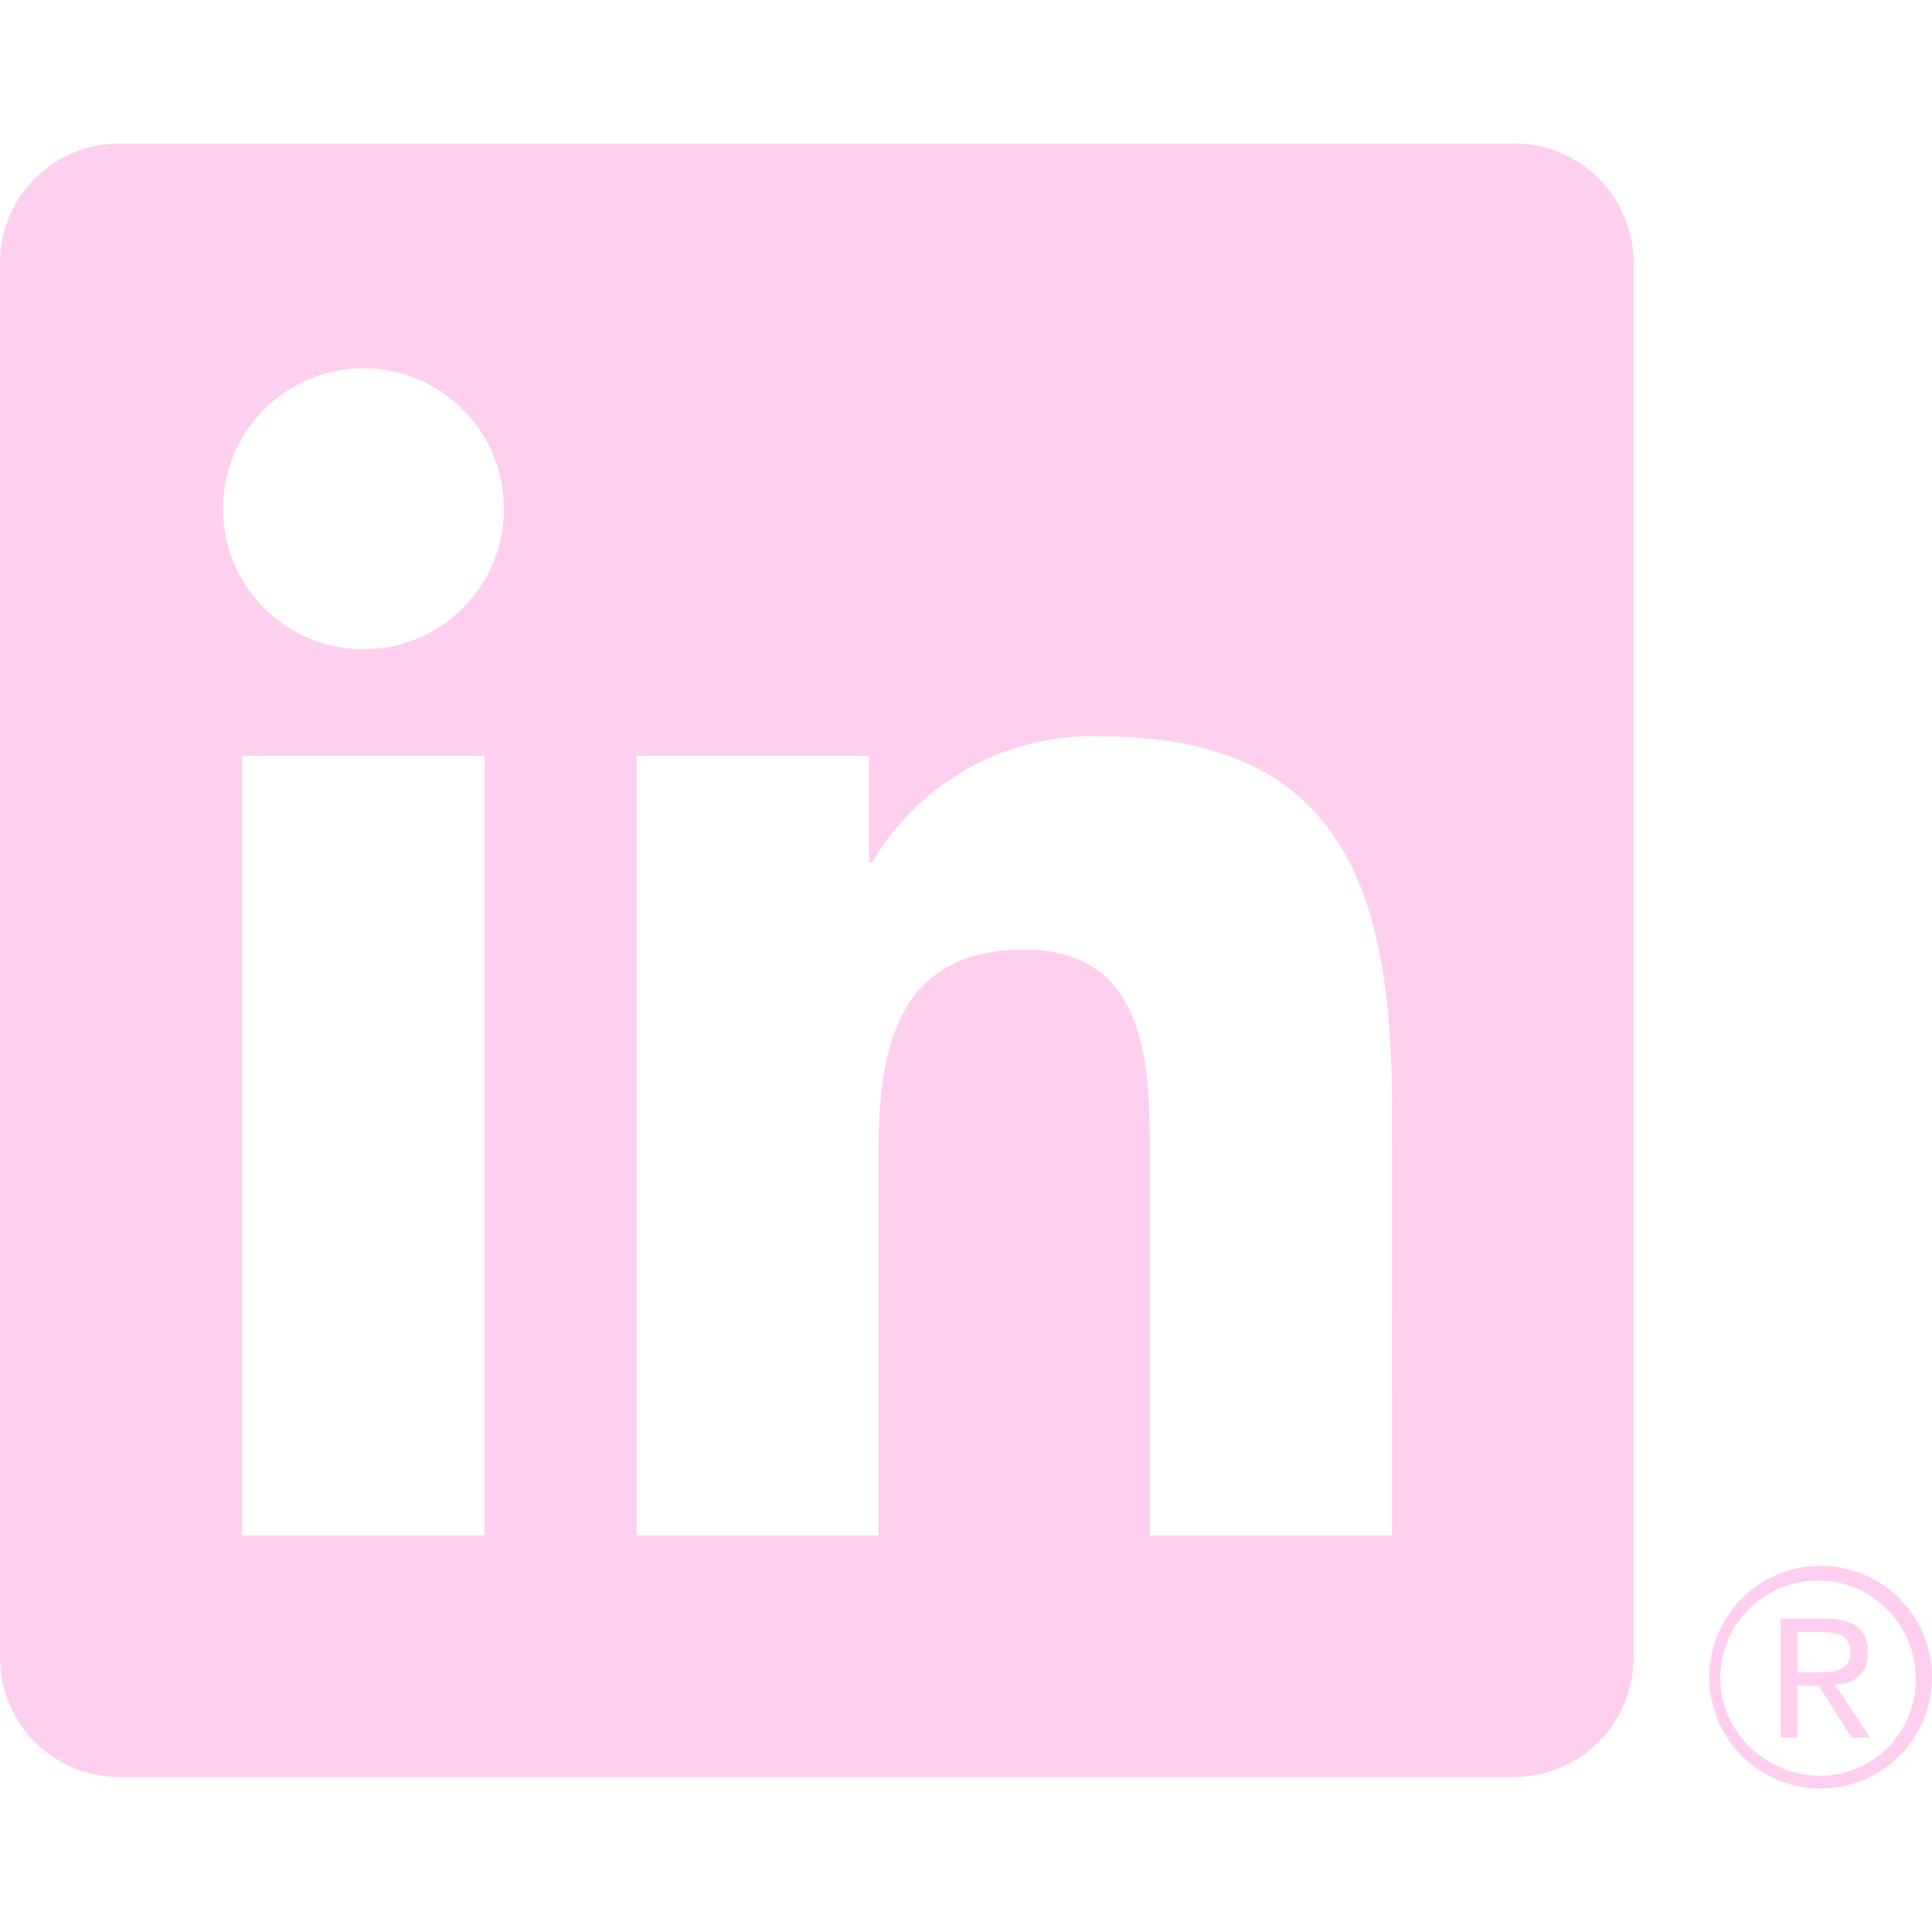
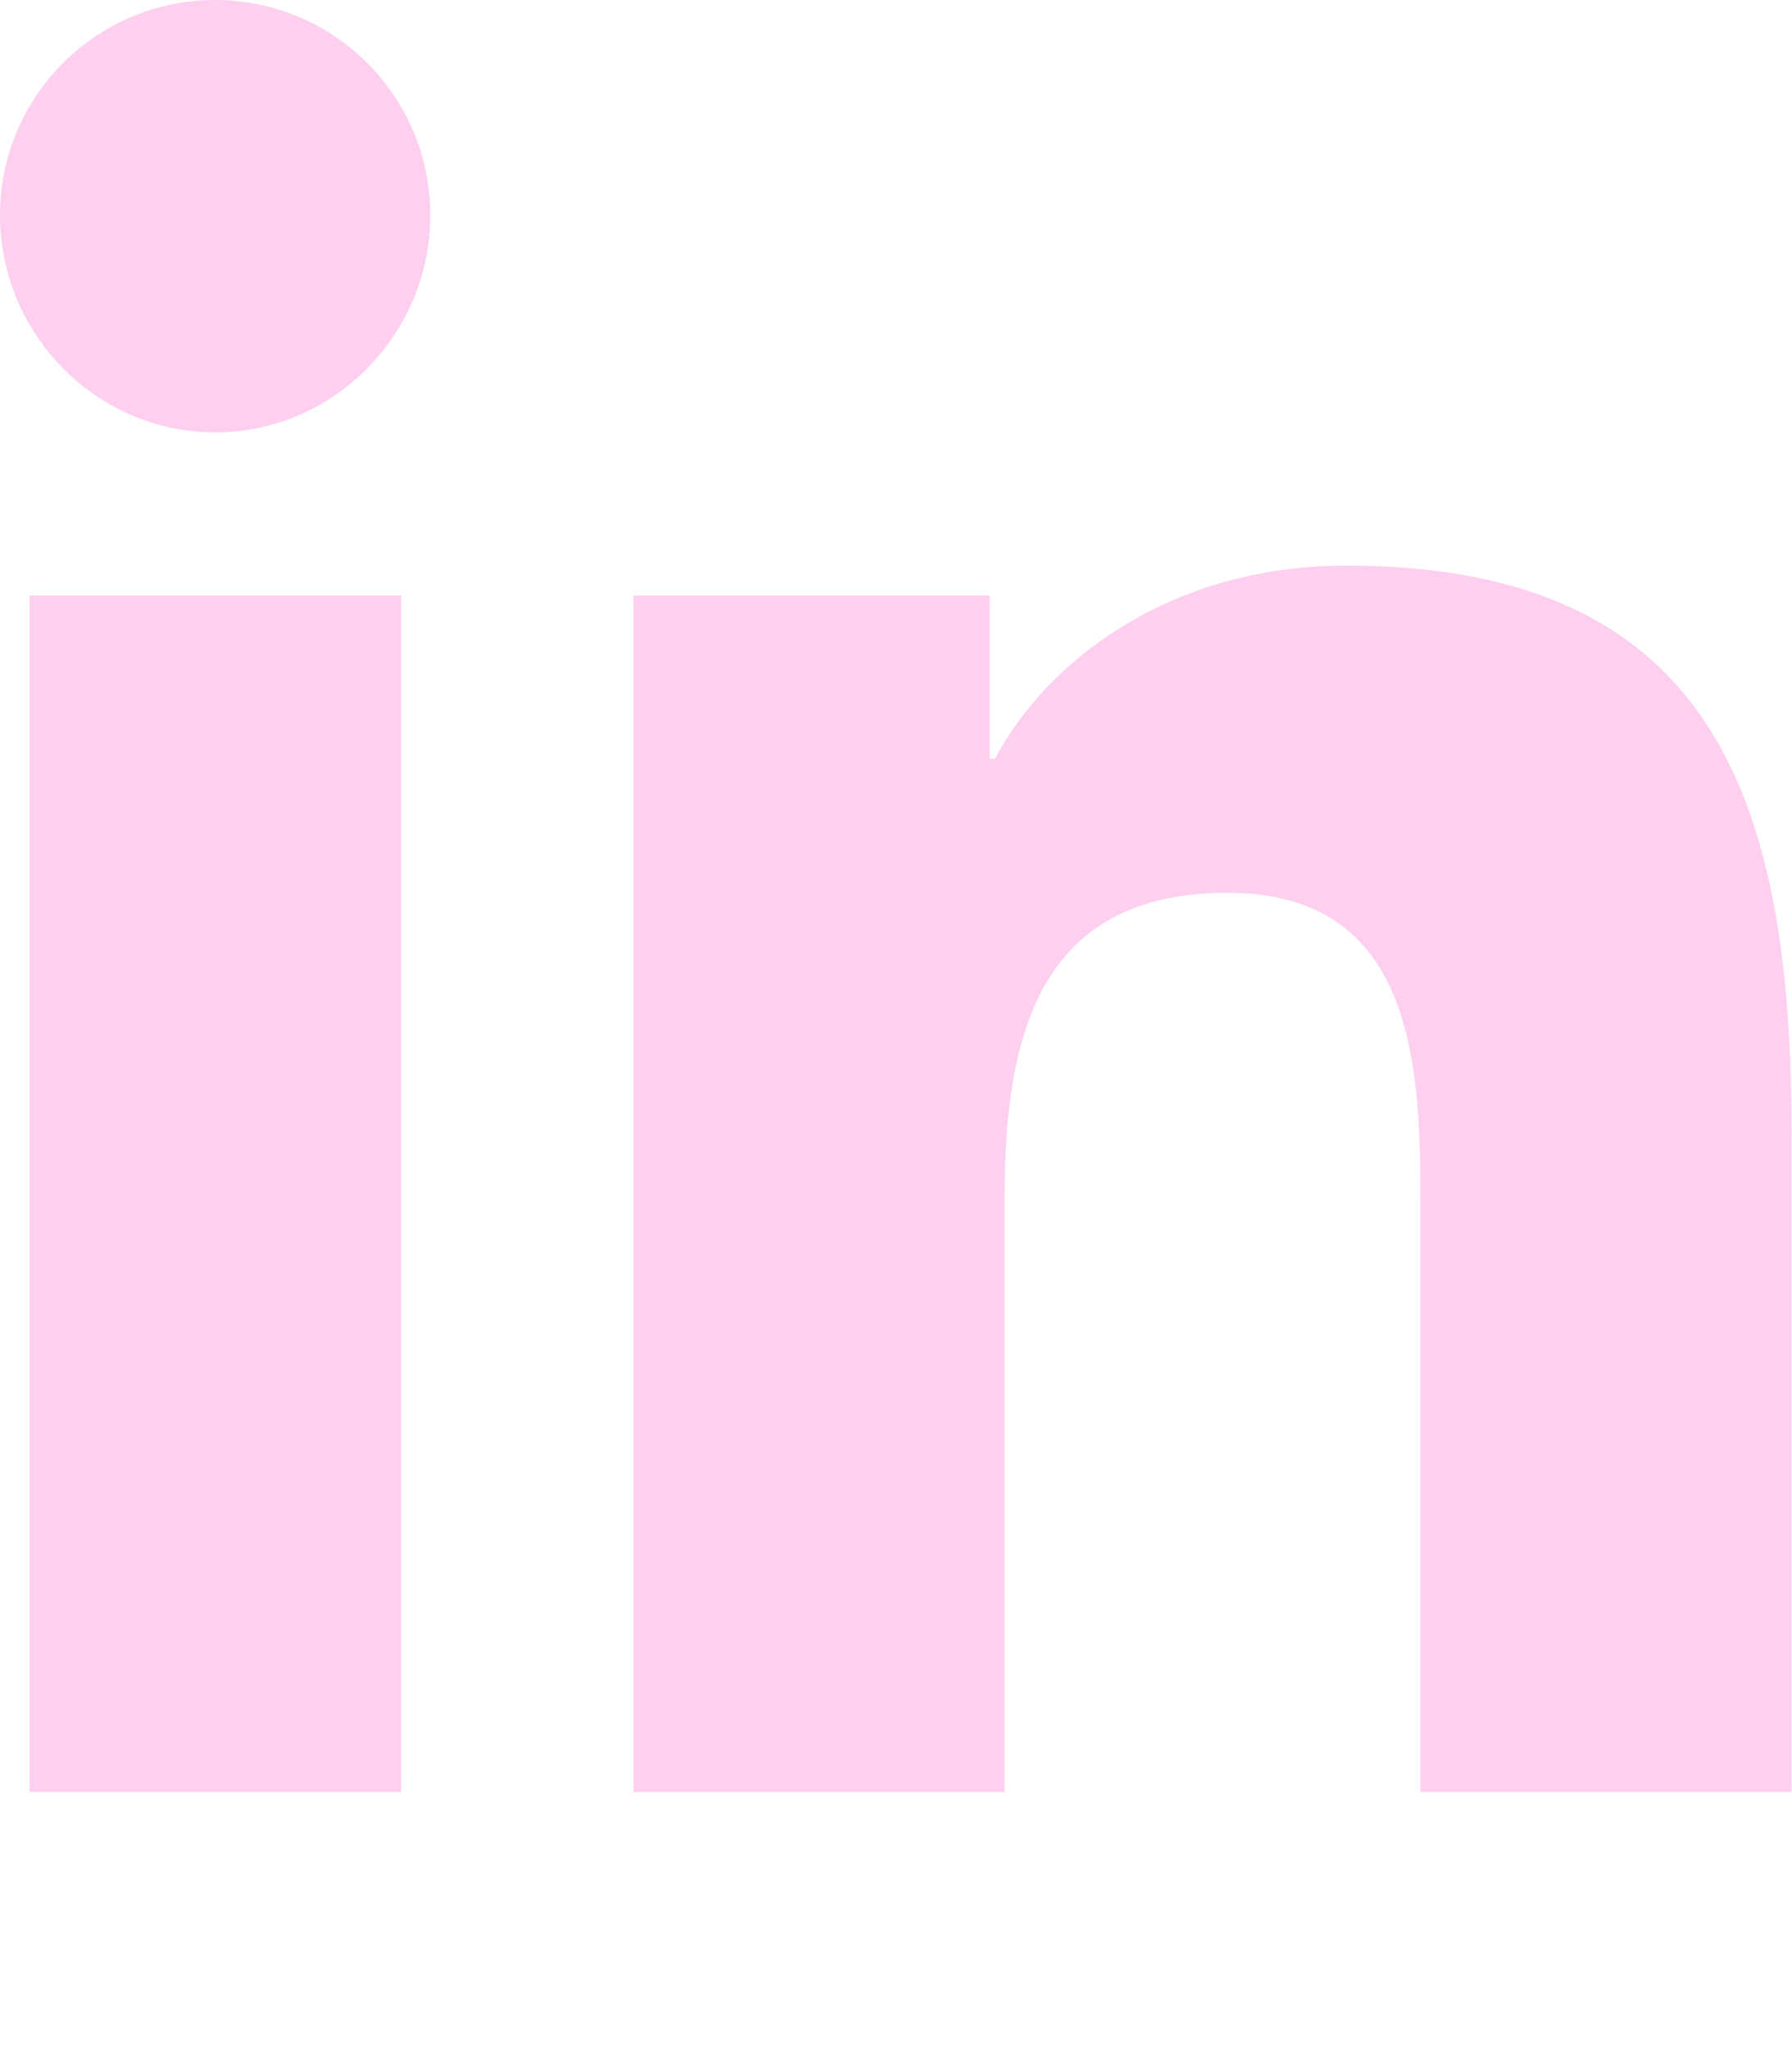
- <svg xmlns="http://www.w3.org/2000/svg" fill="#ffcfef" version="1.1" id="Capa_1" x="0px" y="0px" viewBox="0 0 24 24" style="enable-background:new 0 0 24 24;" xml:space="preserve" width="512" height="512">
-   <g>
-     <path id="Path_2525" d="M23.002,21.584h0.227l-0.435-0.658l0,0c0.266,0,0.407-0.169,0.409-0.376c0-0.008,0-0.017-0.001-0.025   c0-0.282-0.17-0.417-0.519-0.417h-0.564v1.476h0.212v-0.643h0.261L23.002,21.584z M22.577,20.774h-0.246v-0.499h0.312   c0.161,0,0.345,0.026,0.345,0.237c0,0.242-0.186,0.262-0.412,0.262" />
-     <path id="Path_2520" d="M17.291,19.073h-3.007v-4.709c0-1.123-0.02-2.568-1.564-2.568c-1.566,0-1.806,1.223-1.806,2.487v4.79H7.908   V9.389h2.887v1.323h0.04c0.589-1.006,1.683-1.607,2.848-1.564c3.048,0,3.609,2.005,3.609,4.612L17.291,19.073z M4.515,8.065   c-0.964,0-1.745-0.781-1.745-1.745c0-0.964,0.781-1.745,1.745-1.745c0.964,0,1.745,0.781,1.745,1.745   C6.26,7.284,5.479,8.065,4.515,8.065L4.515,8.065 M6.018,19.073h-3.01V9.389h3.01V19.073z M18.79,1.783H1.497   C0.68,1.774,0.01,2.429,0,3.246V20.61c0.01,0.818,0.68,1.473,1.497,1.464H18.79c0.819,0.01,1.492-0.645,1.503-1.464V3.245   c-0.012-0.819-0.685-1.474-1.503-1.463" />
-     <path id="Path_2526" d="M22.603,19.451c-0.764,0.007-1.378,0.633-1.37,1.397c0.007,0.764,0.633,1.378,1.397,1.37   c0.764-0.007,1.378-0.633,1.37-1.397c-0.007-0.754-0.617-1.363-1.37-1.37H22.603 M22.635,22.059   c-0.67,0.011-1.254-0.522-1.265-1.192c-0.011-0.67,0.523-1.222,1.193-1.233c0.67-0.011,1.222,0.523,1.233,1.193   c0,0.007,0,0.013,0,0.02C23.81,21.502,23.29,22.045,22.635,22.059h-0.031" />
-   </g>
+ <svg xmlns="http://www.w3.org/2000/svg" fill="#ffcfef" viewBox="0 0 448 512">
+   <path d="M100.3 448H7.4V148.9h92.9zM53.8 108.1C24.1 108.1 0 83.5 0 53.8a53.8 53.8 0 0 1 107.6 0c0 29.7-24.1 54.3-53.8 54.3zM447.9 448h-92.7V302.4c0-34.7-.7-79.2-48.3-79.2-48.3 0-55.7 37.7-55.7 76.7V448h-92.8V148.9h89.1v40.8h1.3c12.4-23.5 42.7-48.3 87.9-48.3 94 0 111.3 61.9 111.3 142.3V448z" />
</svg>
